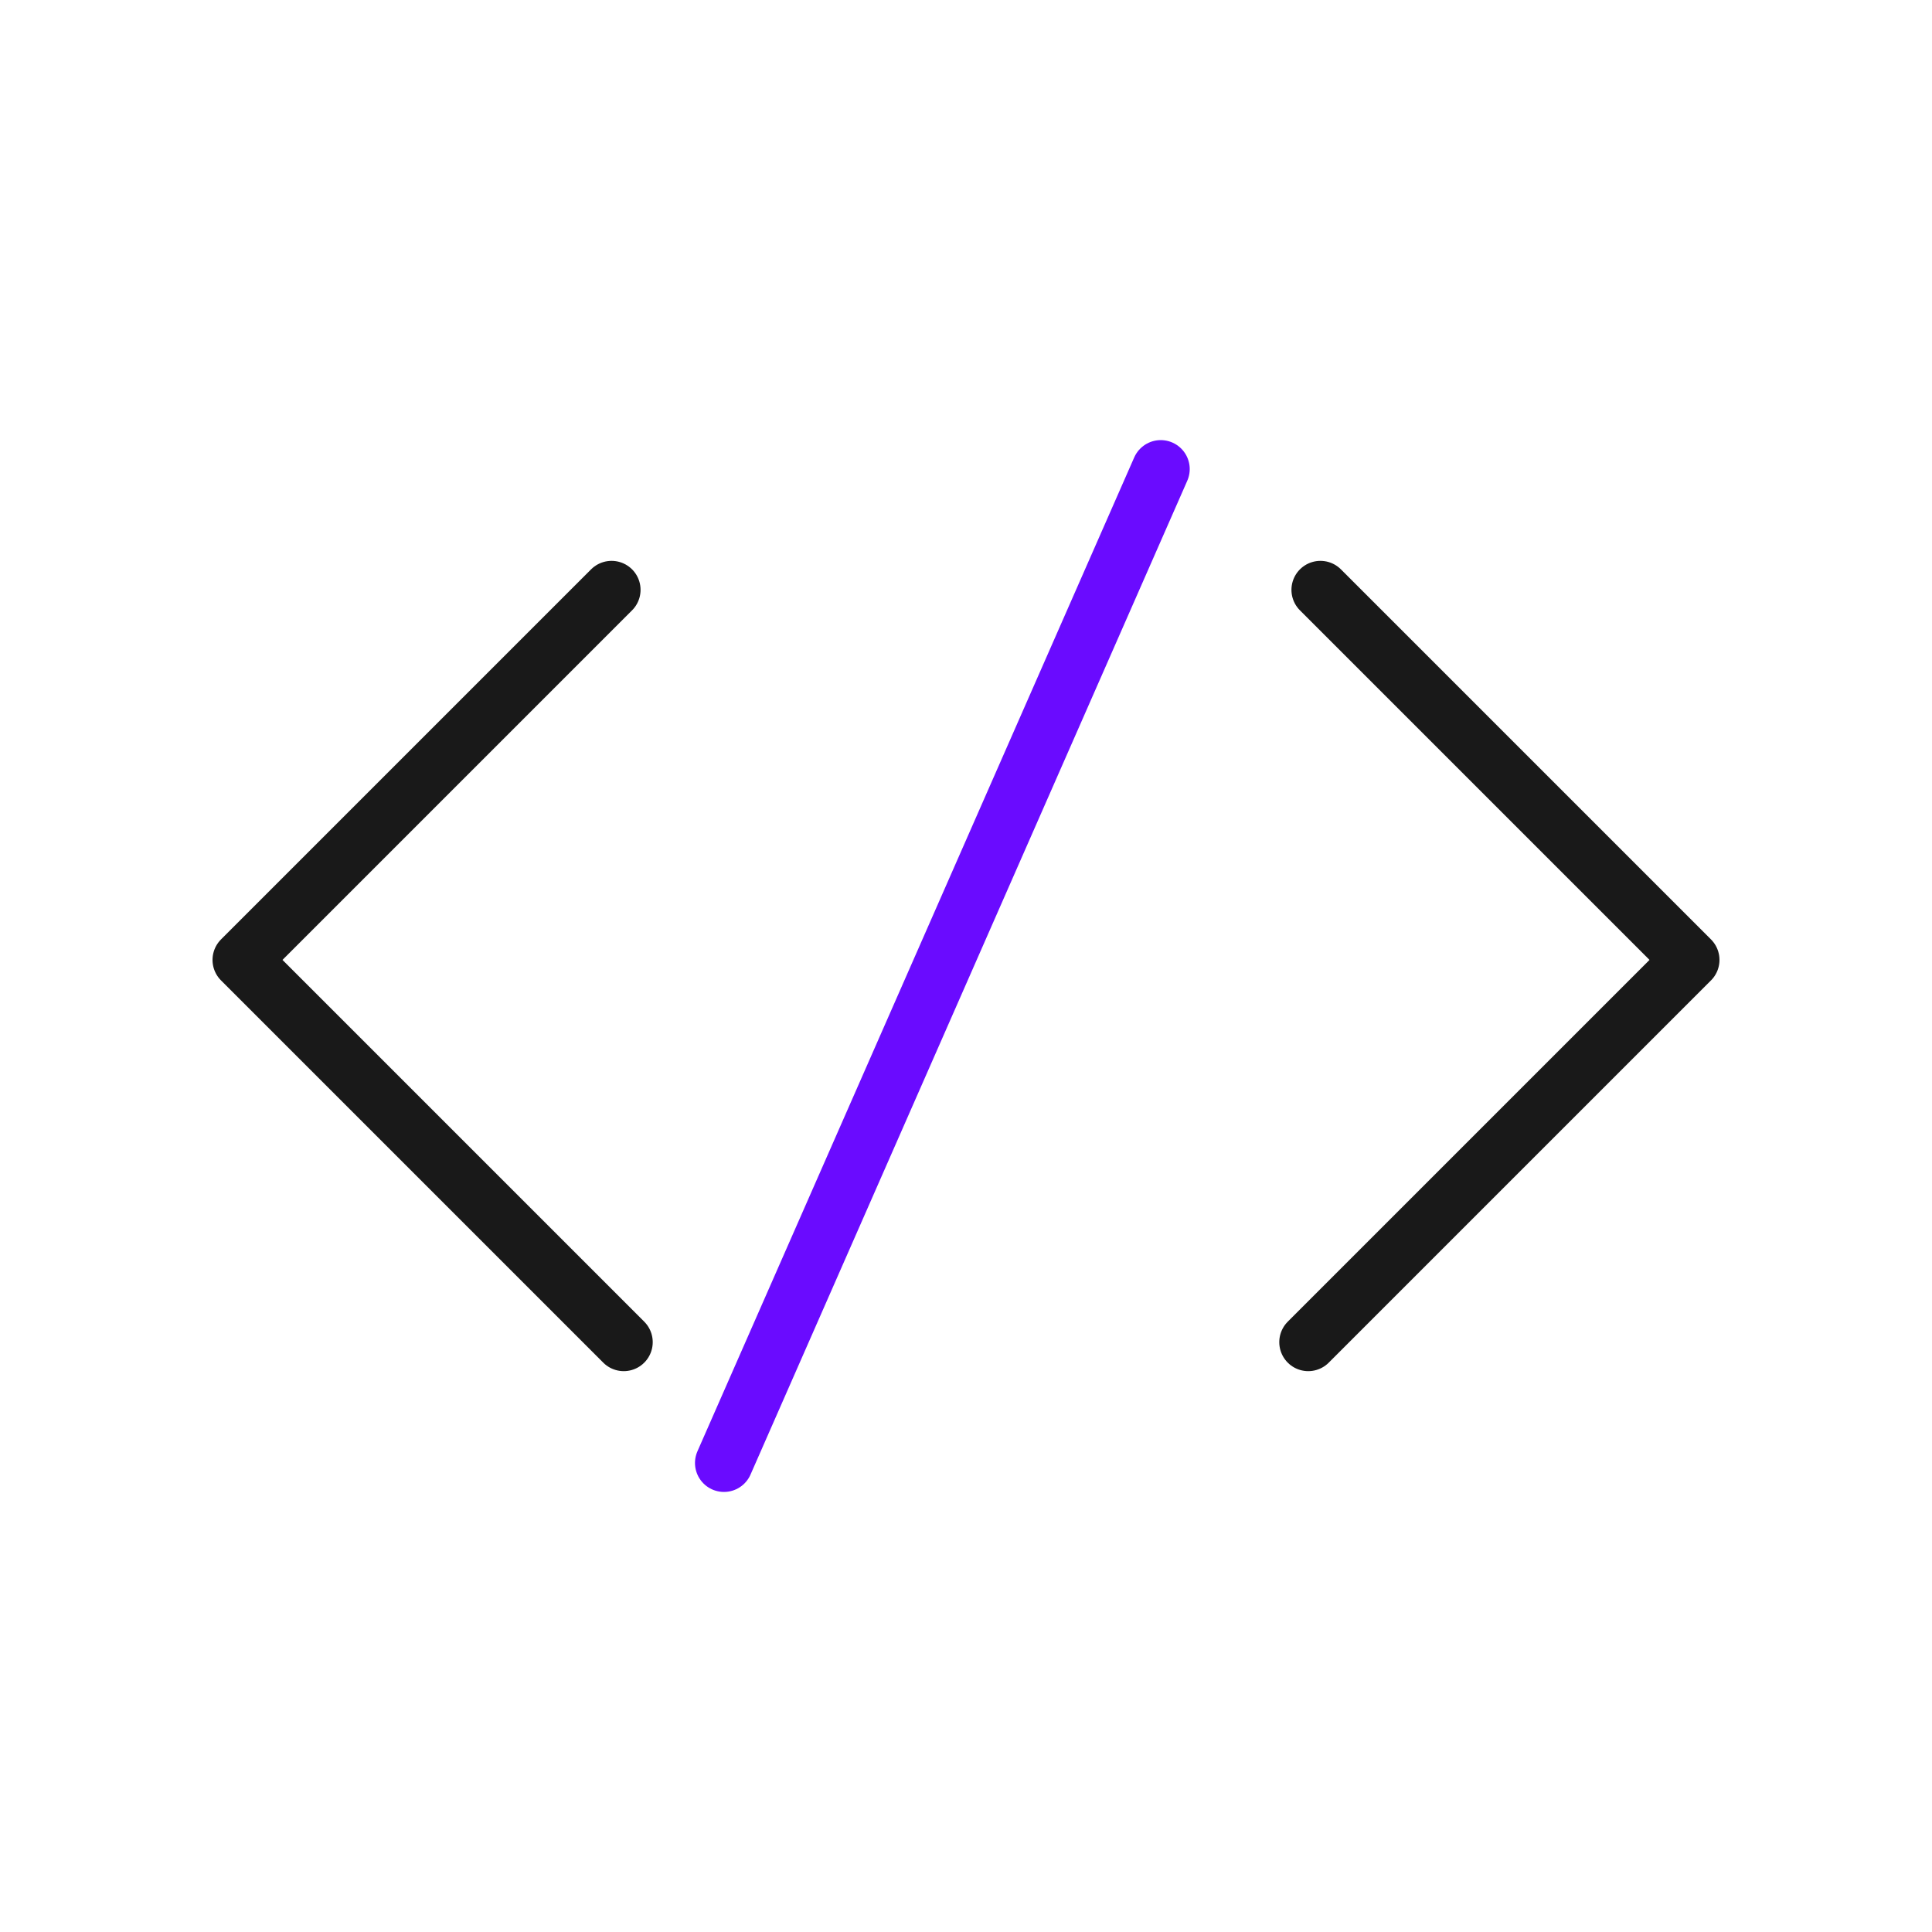
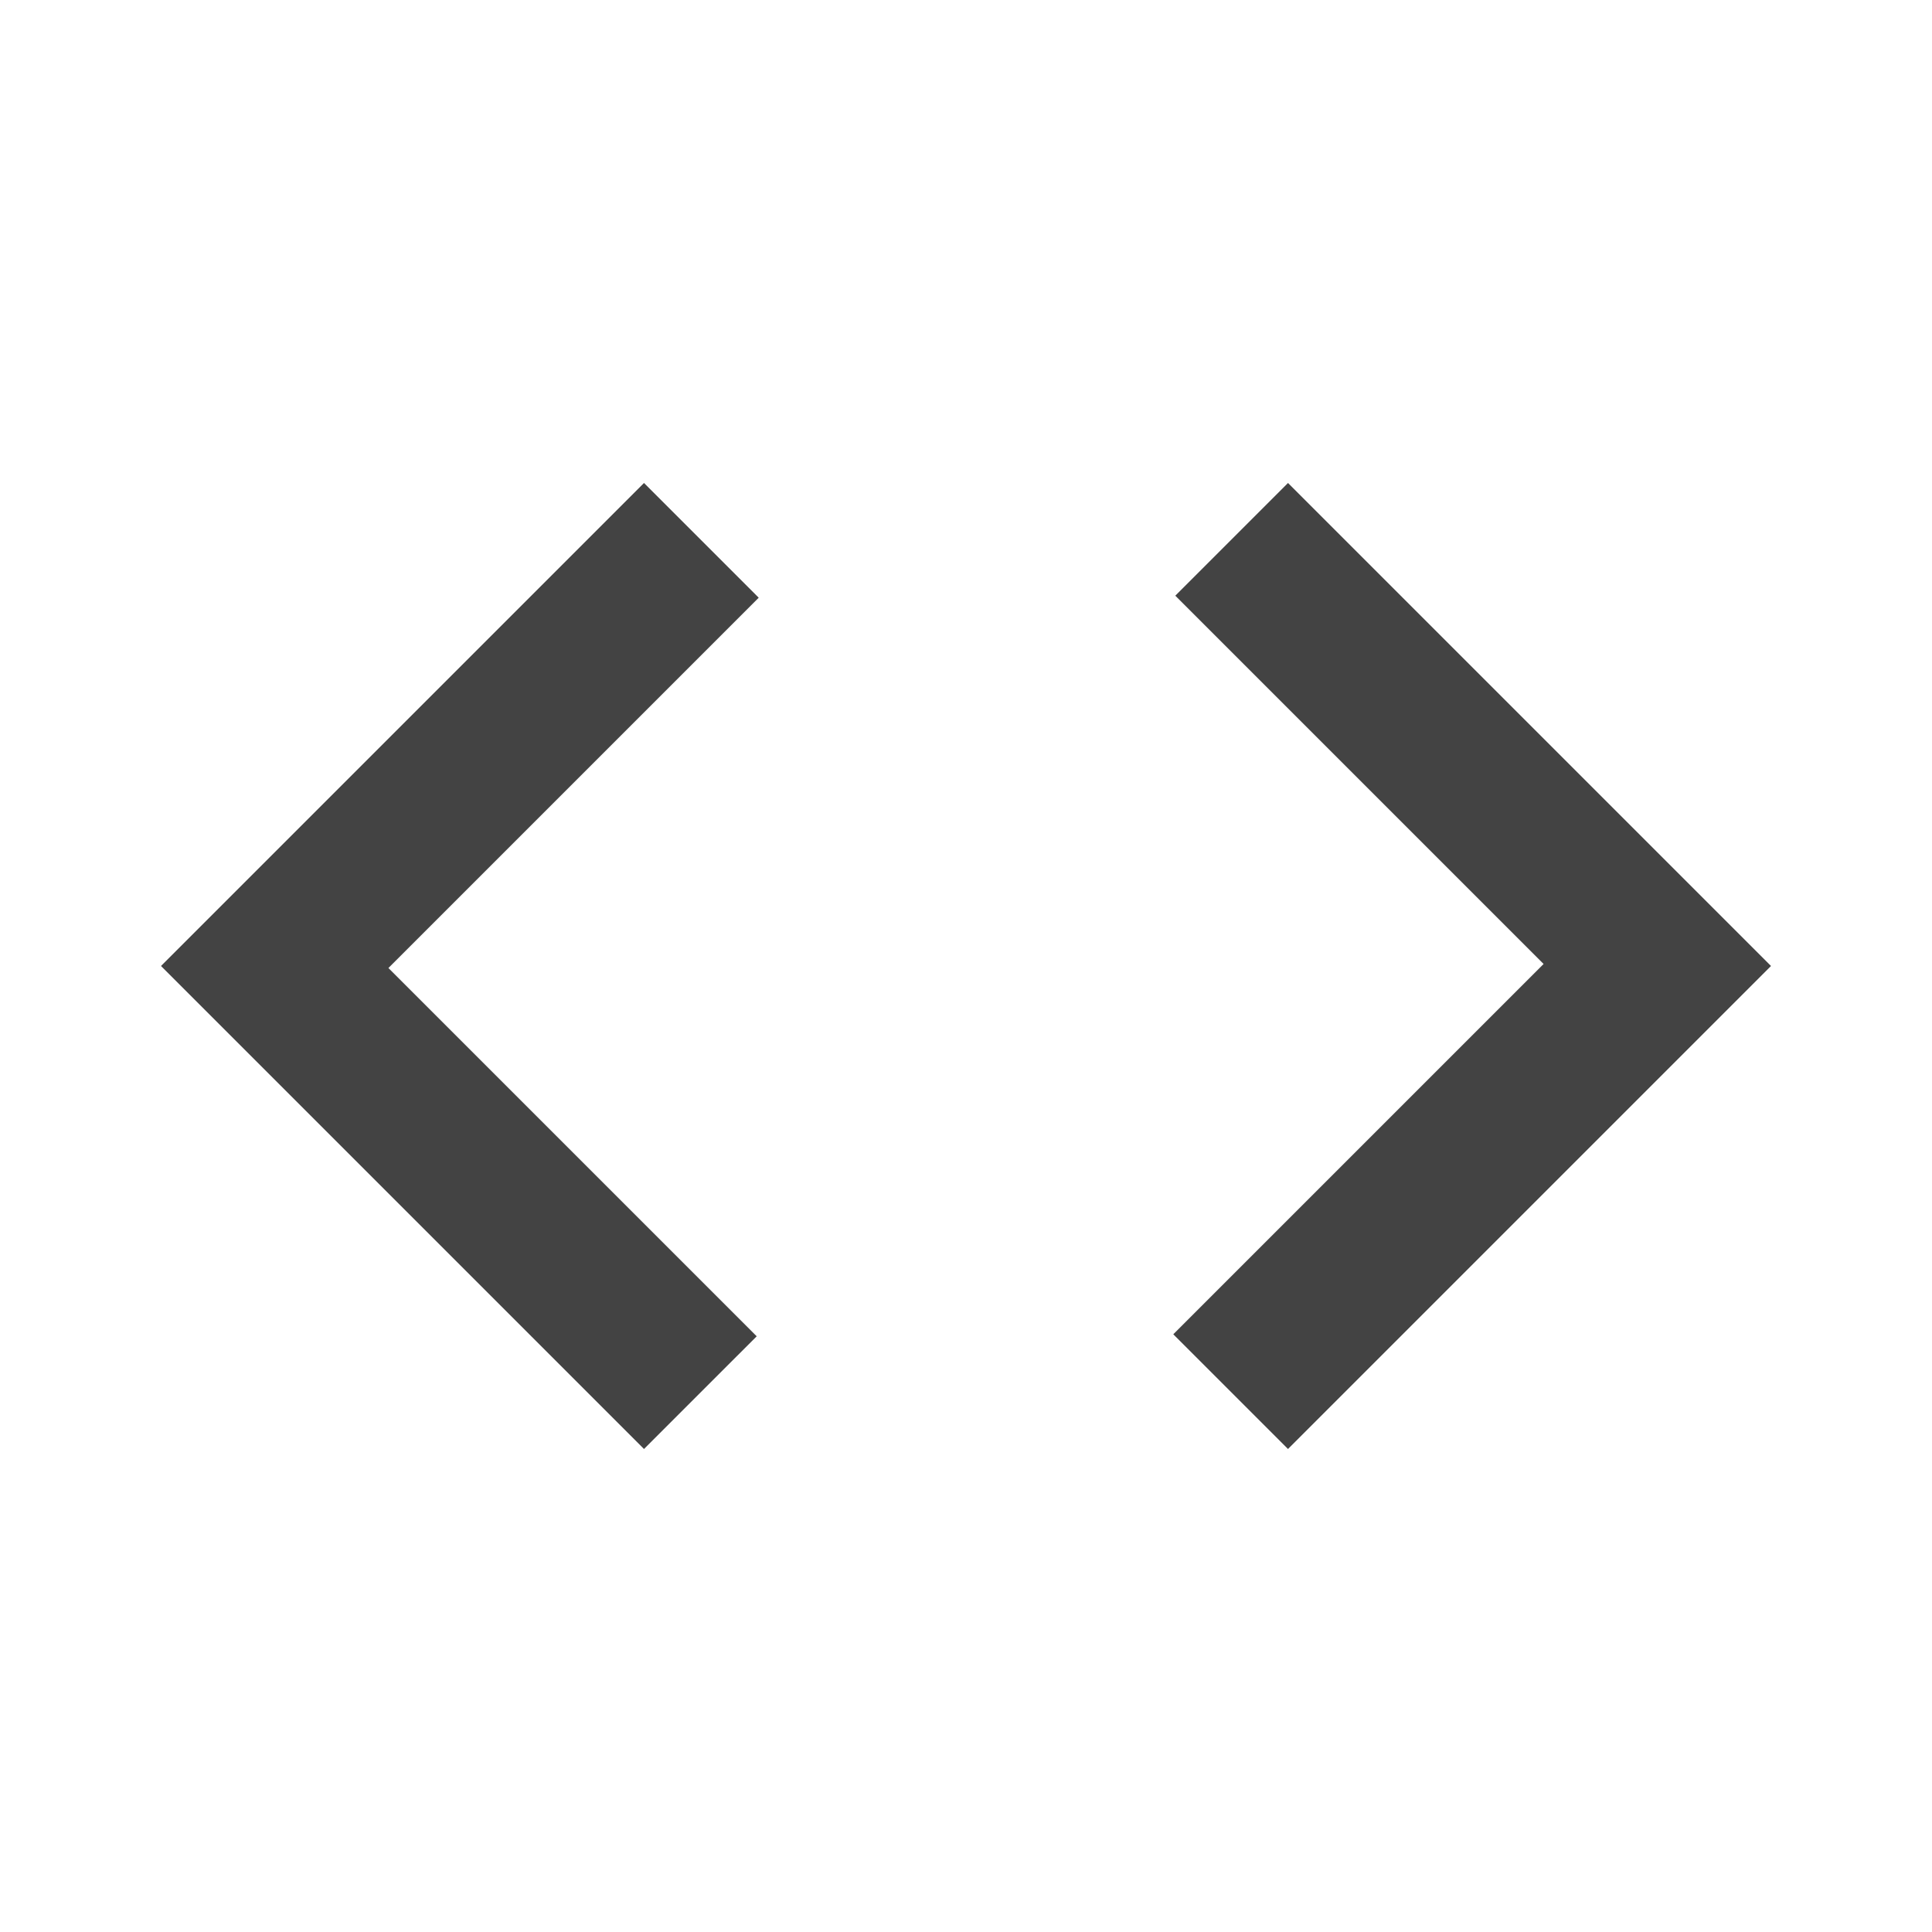
- <svg xmlns="http://www.w3.org/2000/svg" width="400" height="400" viewBox="0 0 400 400" fill="none">
-   <path d="M273.38 122.12L350 198.74L270.86 277.88" stroke="#191919" stroke-width="12" stroke-miterlimit="10" stroke-linecap="round" stroke-linejoin="round" />
-   <path d="M126.62 122.12L50 198.74L129.14 277.88" stroke="#191919" stroke-width="12" stroke-miterlimit="10" stroke-linecap="round" stroke-linejoin="round" />
-   <path d="M240.32 97.12L149.89 302.89" stroke="#6A0BFF" stroke-width="12" stroke-miterlimit="10" stroke-linecap="round" stroke-linejoin="round" />
+ <svg xmlns="http://www.w3.org/2000/svg" height="24px" viewBox="0 -960 960 960" width="24px" fill="#434343">
+   <path d="M320-240 80-480l240-240 57 57-184 184 183 183-56 56Zm320 0-57-57 184-184-183-183 56-56 240 240-240 240Z" />
</svg>
